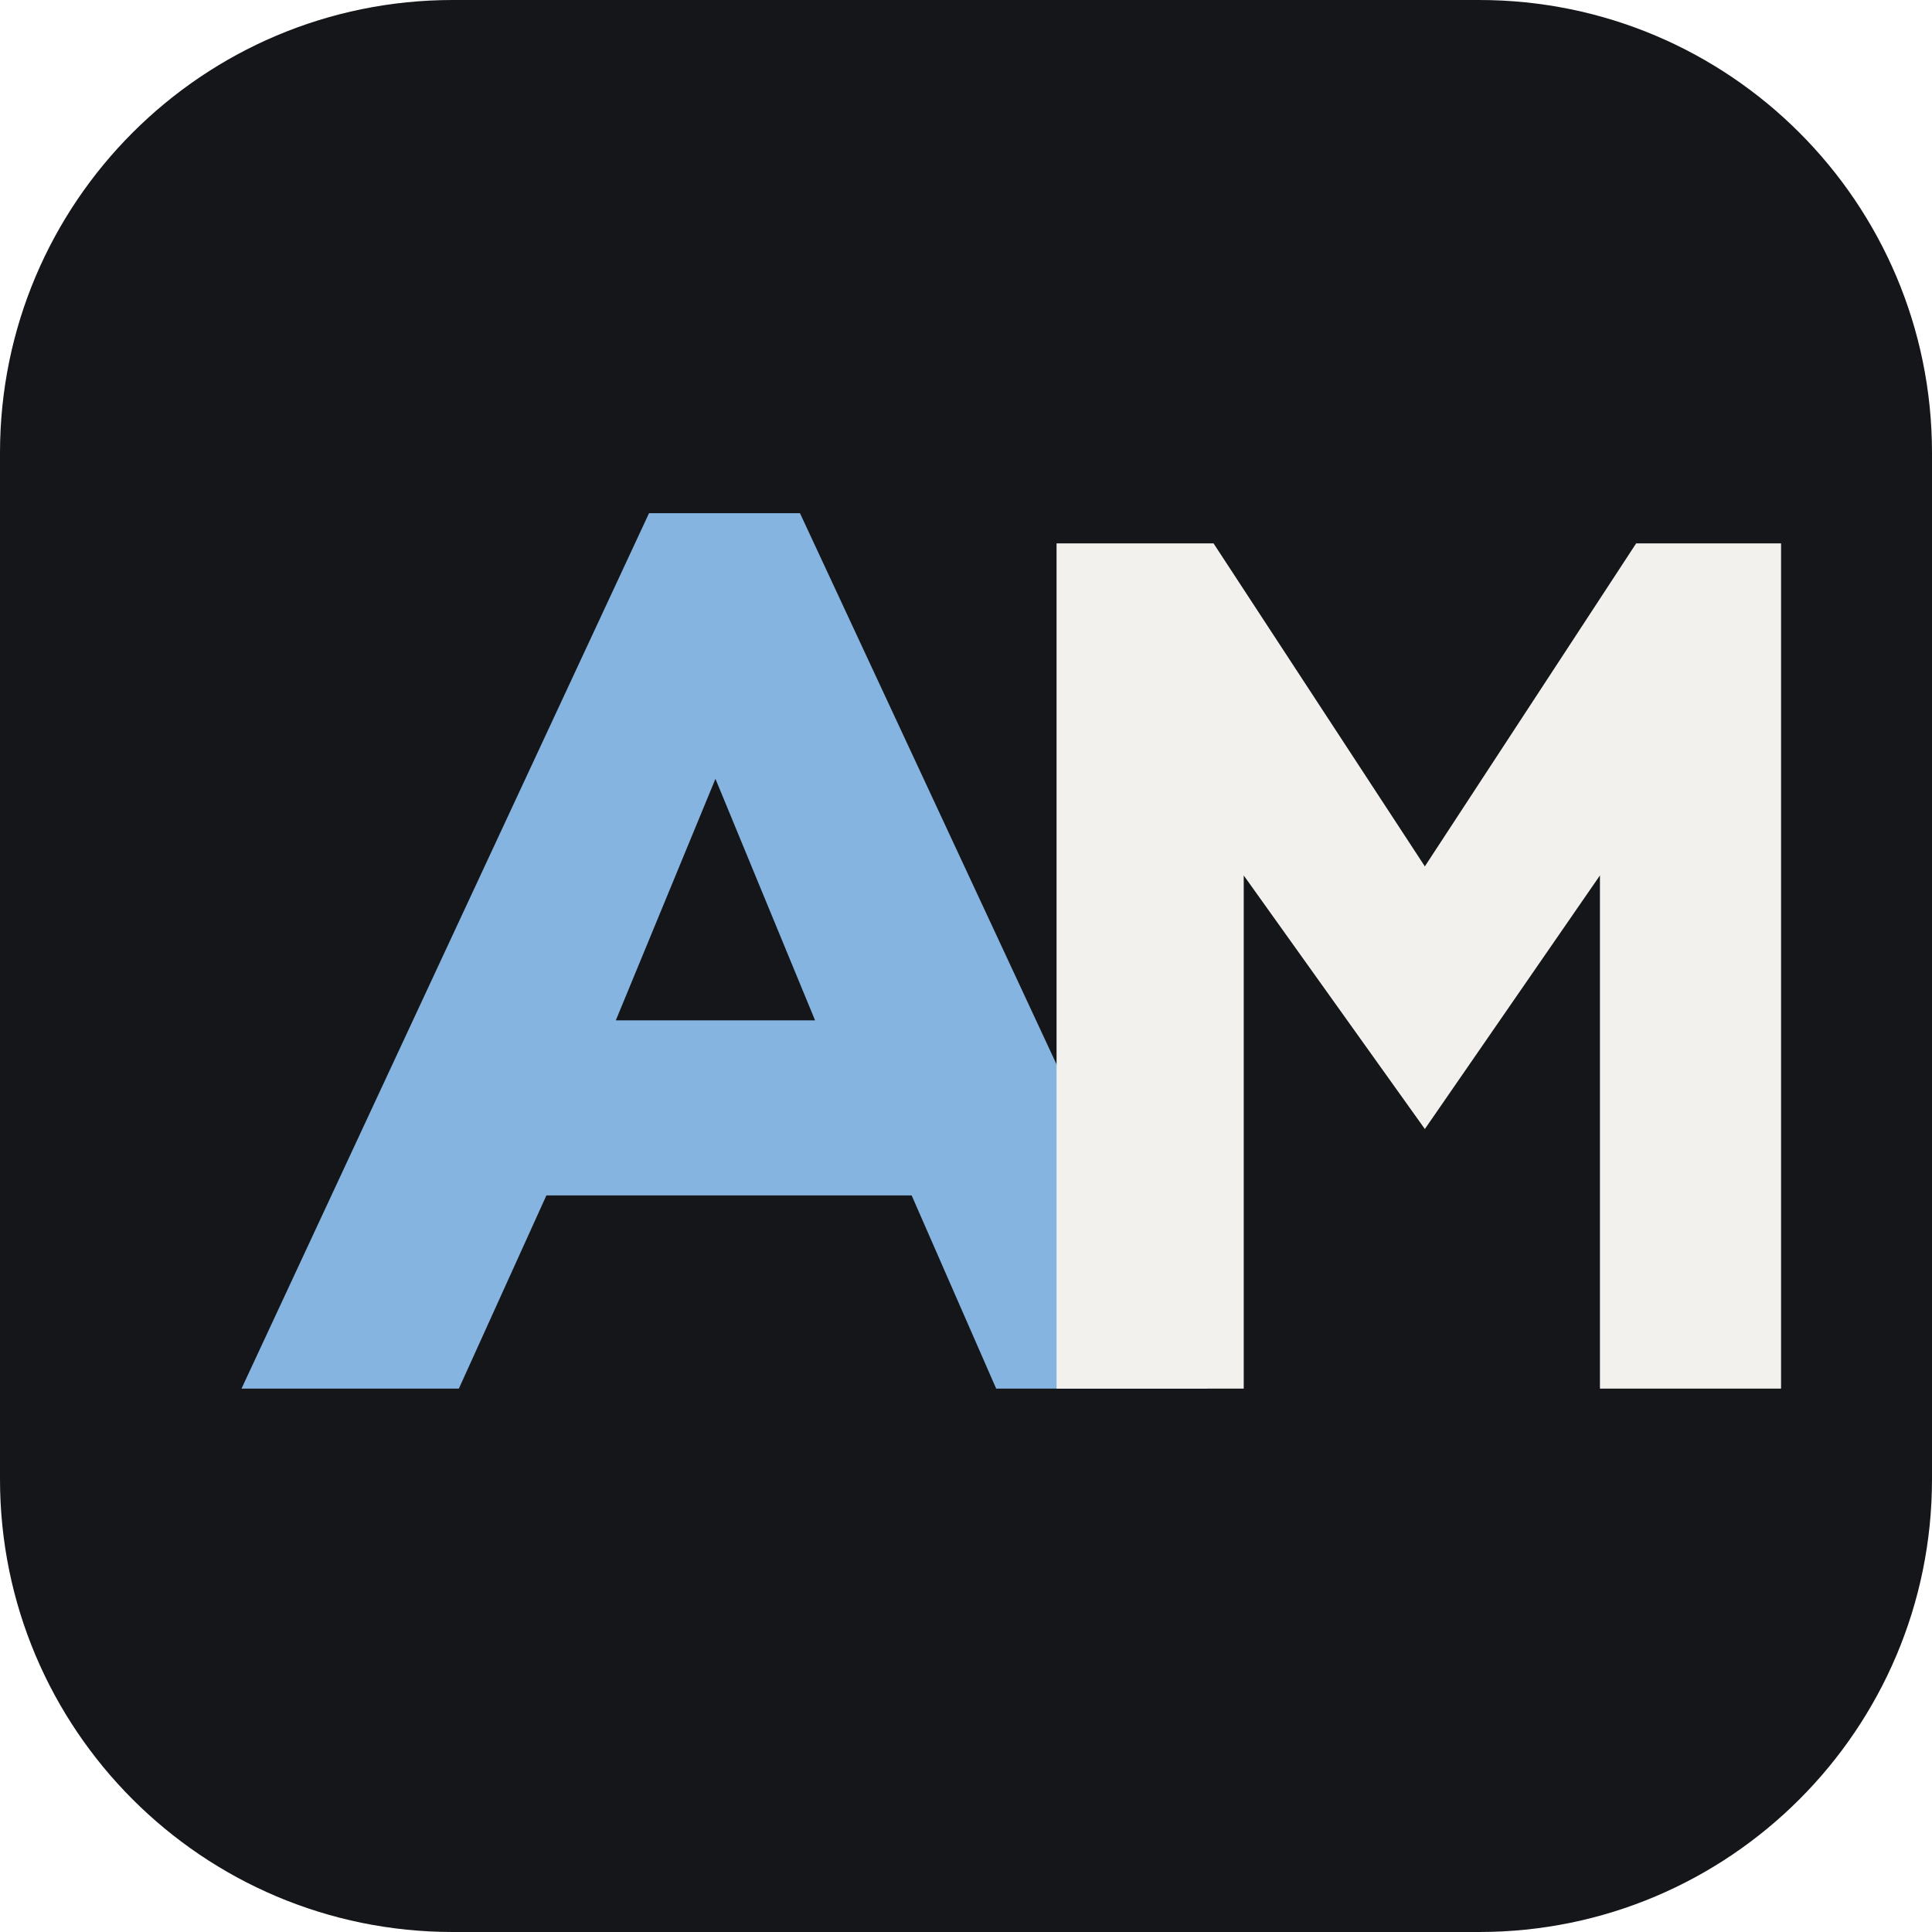
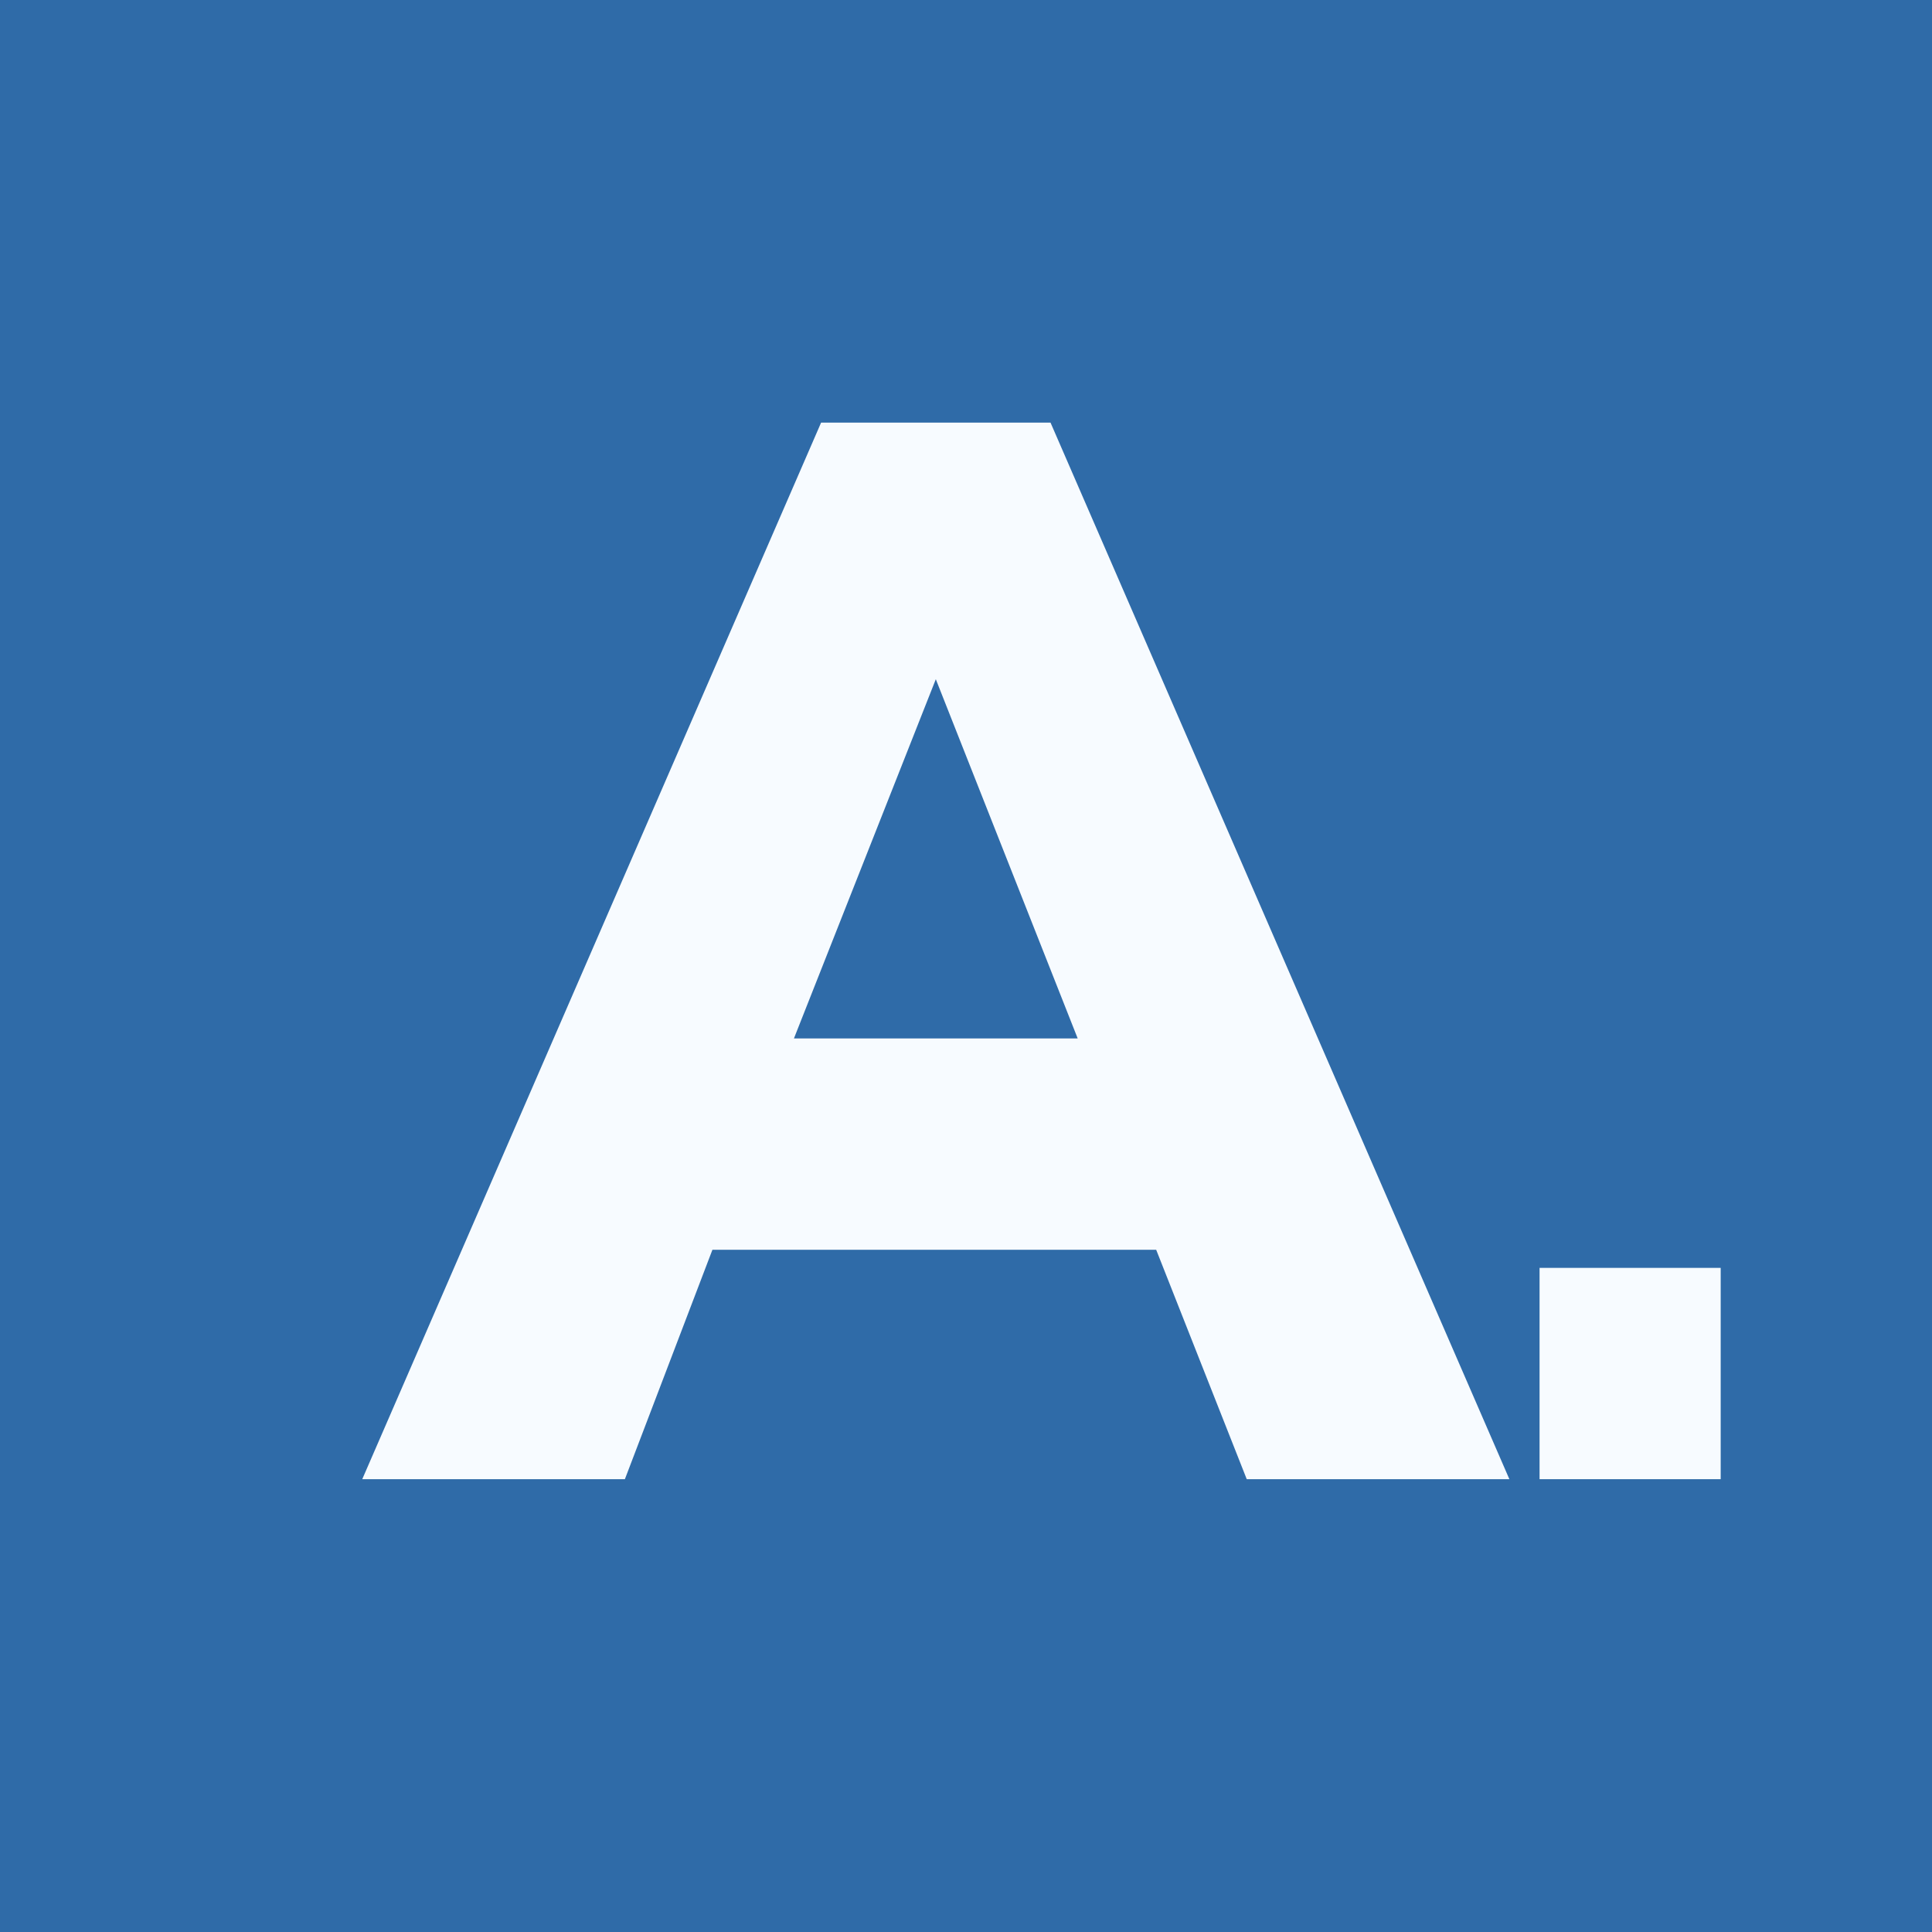
- <svg xmlns="http://www.w3.org/2000/svg" viewBox="0 0 64 64">
-   <rect width="64" height="64" rx="15" fill="#151619" />
-   <path d="M8 46 21.5 17h5L40 46h-7l-2.8-6.4H18.1L15.2 46Zm12.4-12.2H27l-3.3-8Z" fill="#86b4e1" />
-   <path d="M35 46V18h5.2l7 10.7L54.2 18H59v28h-6V29l-5.8 8.4-6-8.4v17Z" fill="#f2f1ed" />
+ <svg xmlns="http://www.w3.org/2000/svg" viewBox="0 0 64 64" role="img" aria-labelledby="favicon-title">
+   <rect width="64" height="64" fill="#2f6ba8" />
+   <path d="M12 49 27.2 14h7.6L50 49h-8.7l-3-7.6H23.6L20.7 49H12Zm14.3-14.6h9.4L31 22.5l-4.7 11.9Z" fill="#f7fbff" />
+   <rect x="51" y="42" width="6" height="7" fill="#f7fbff" />
</svg>
